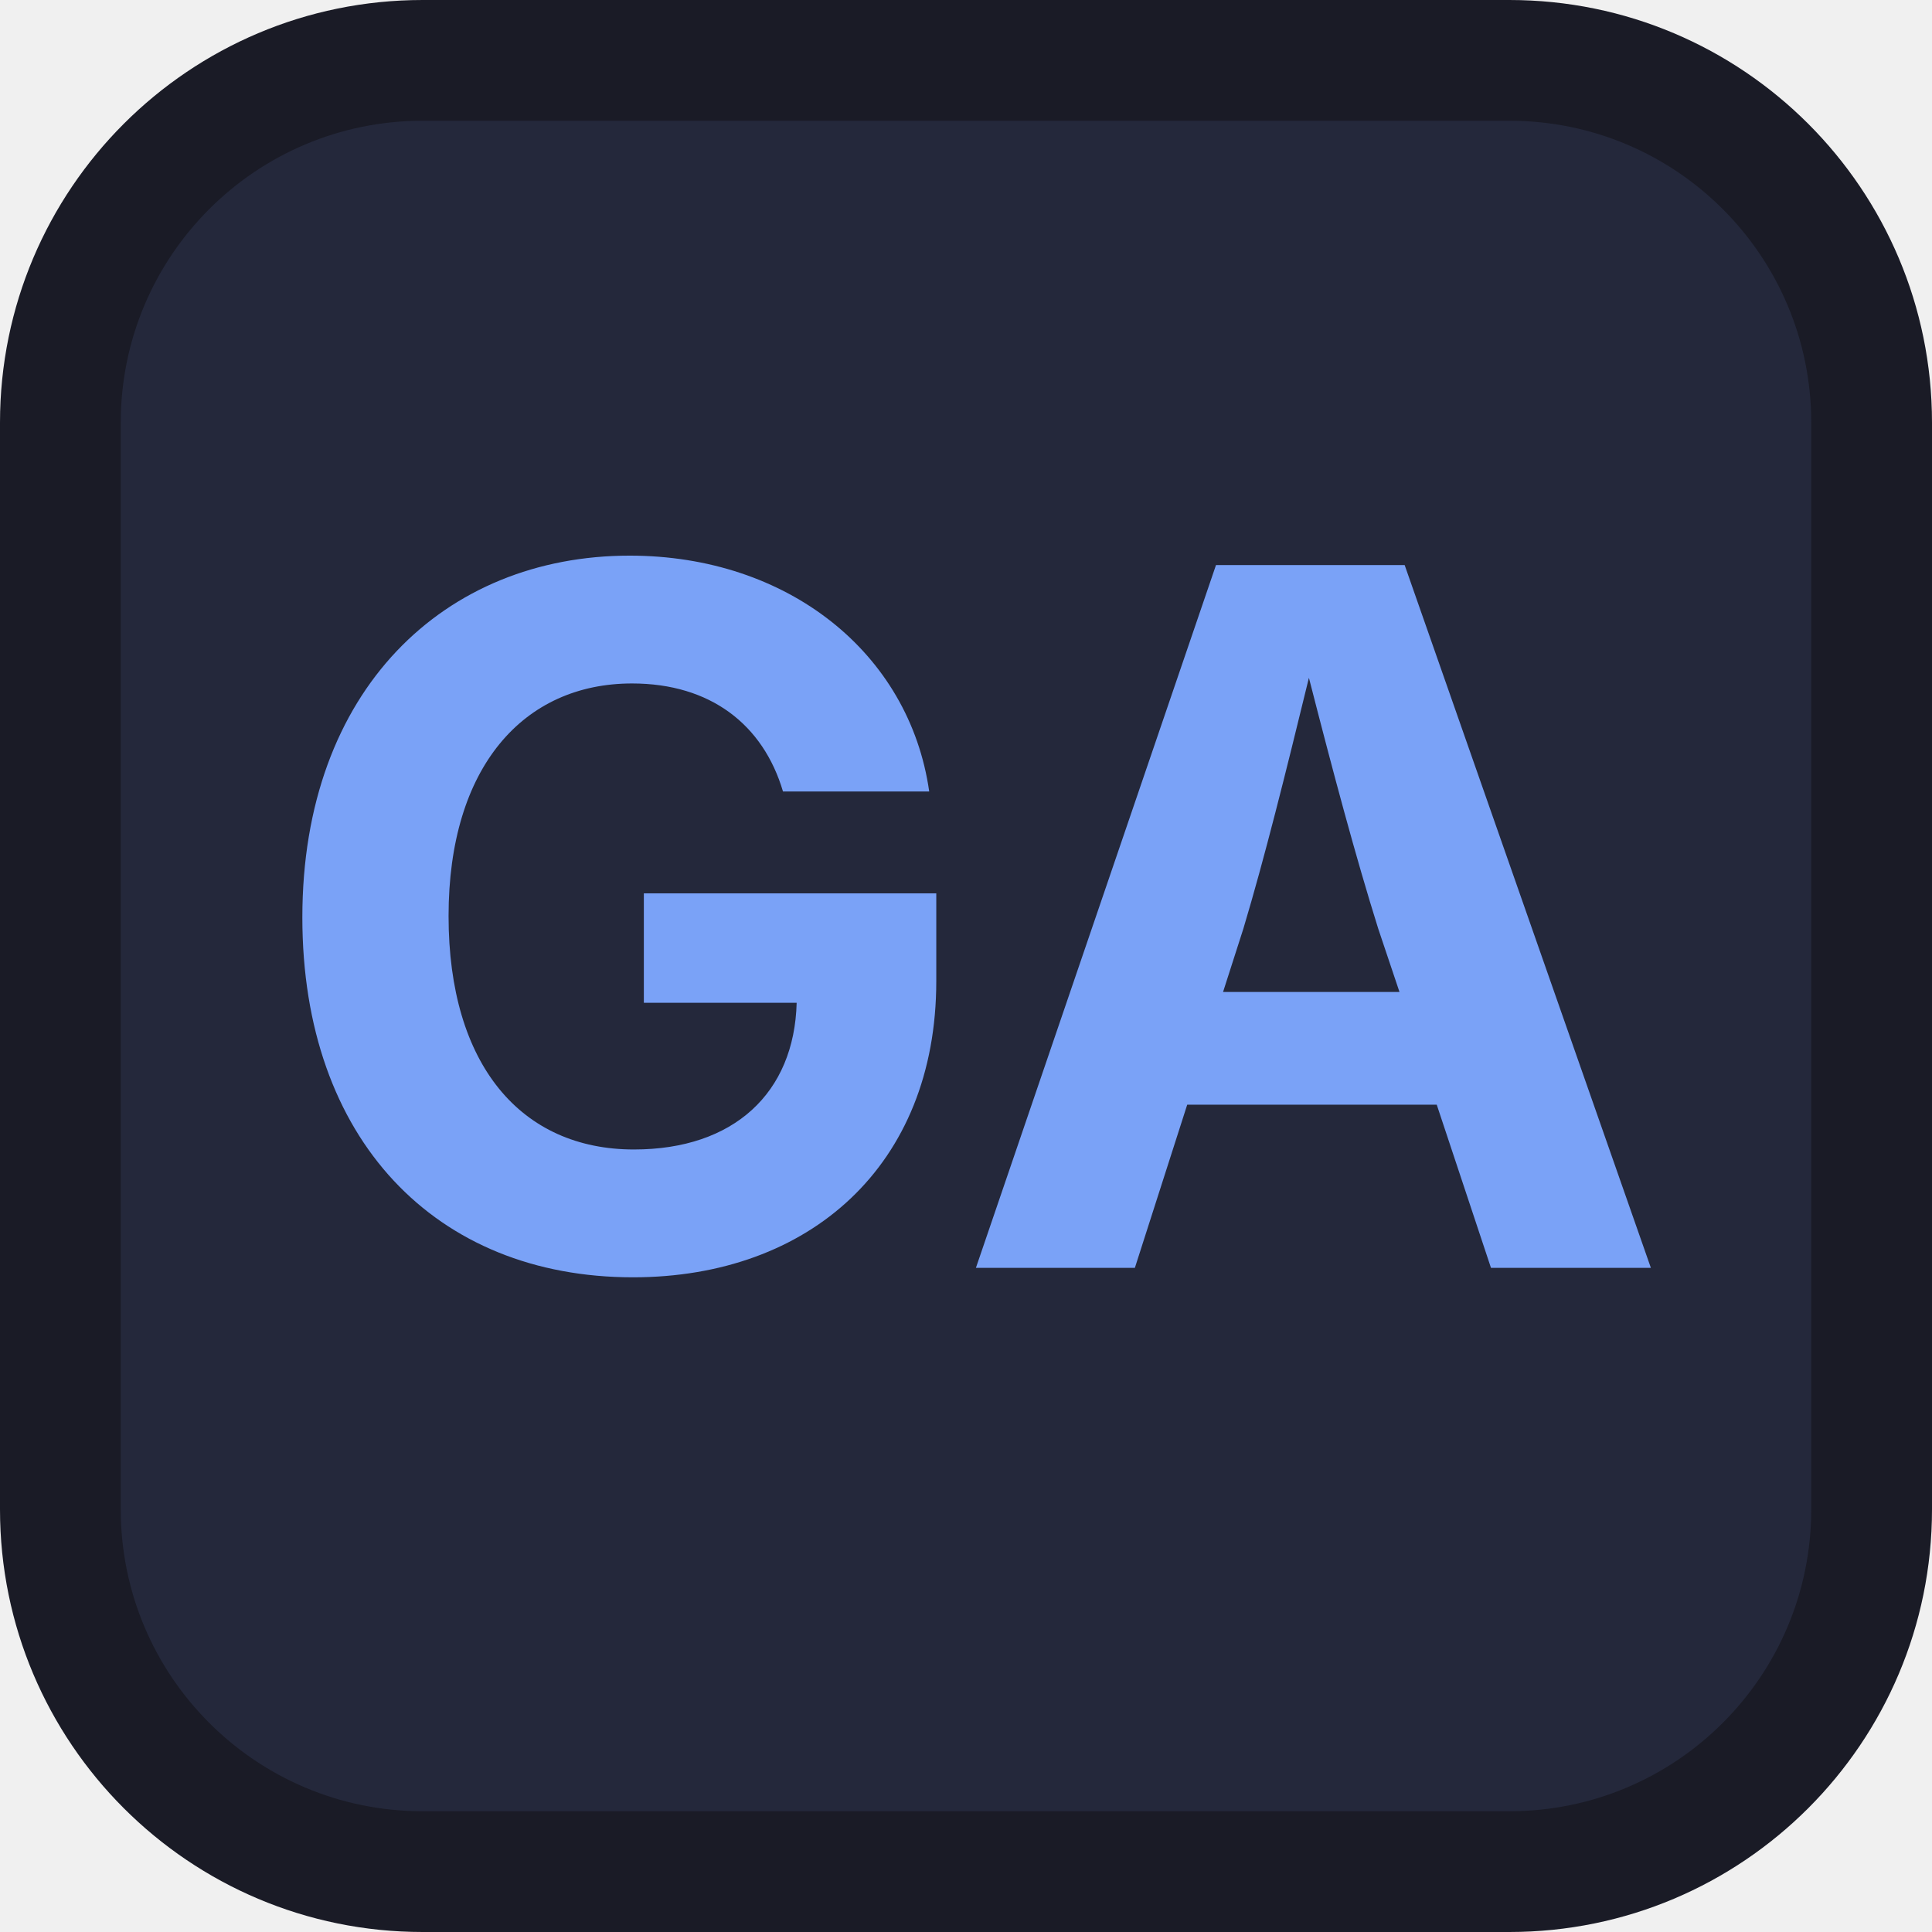
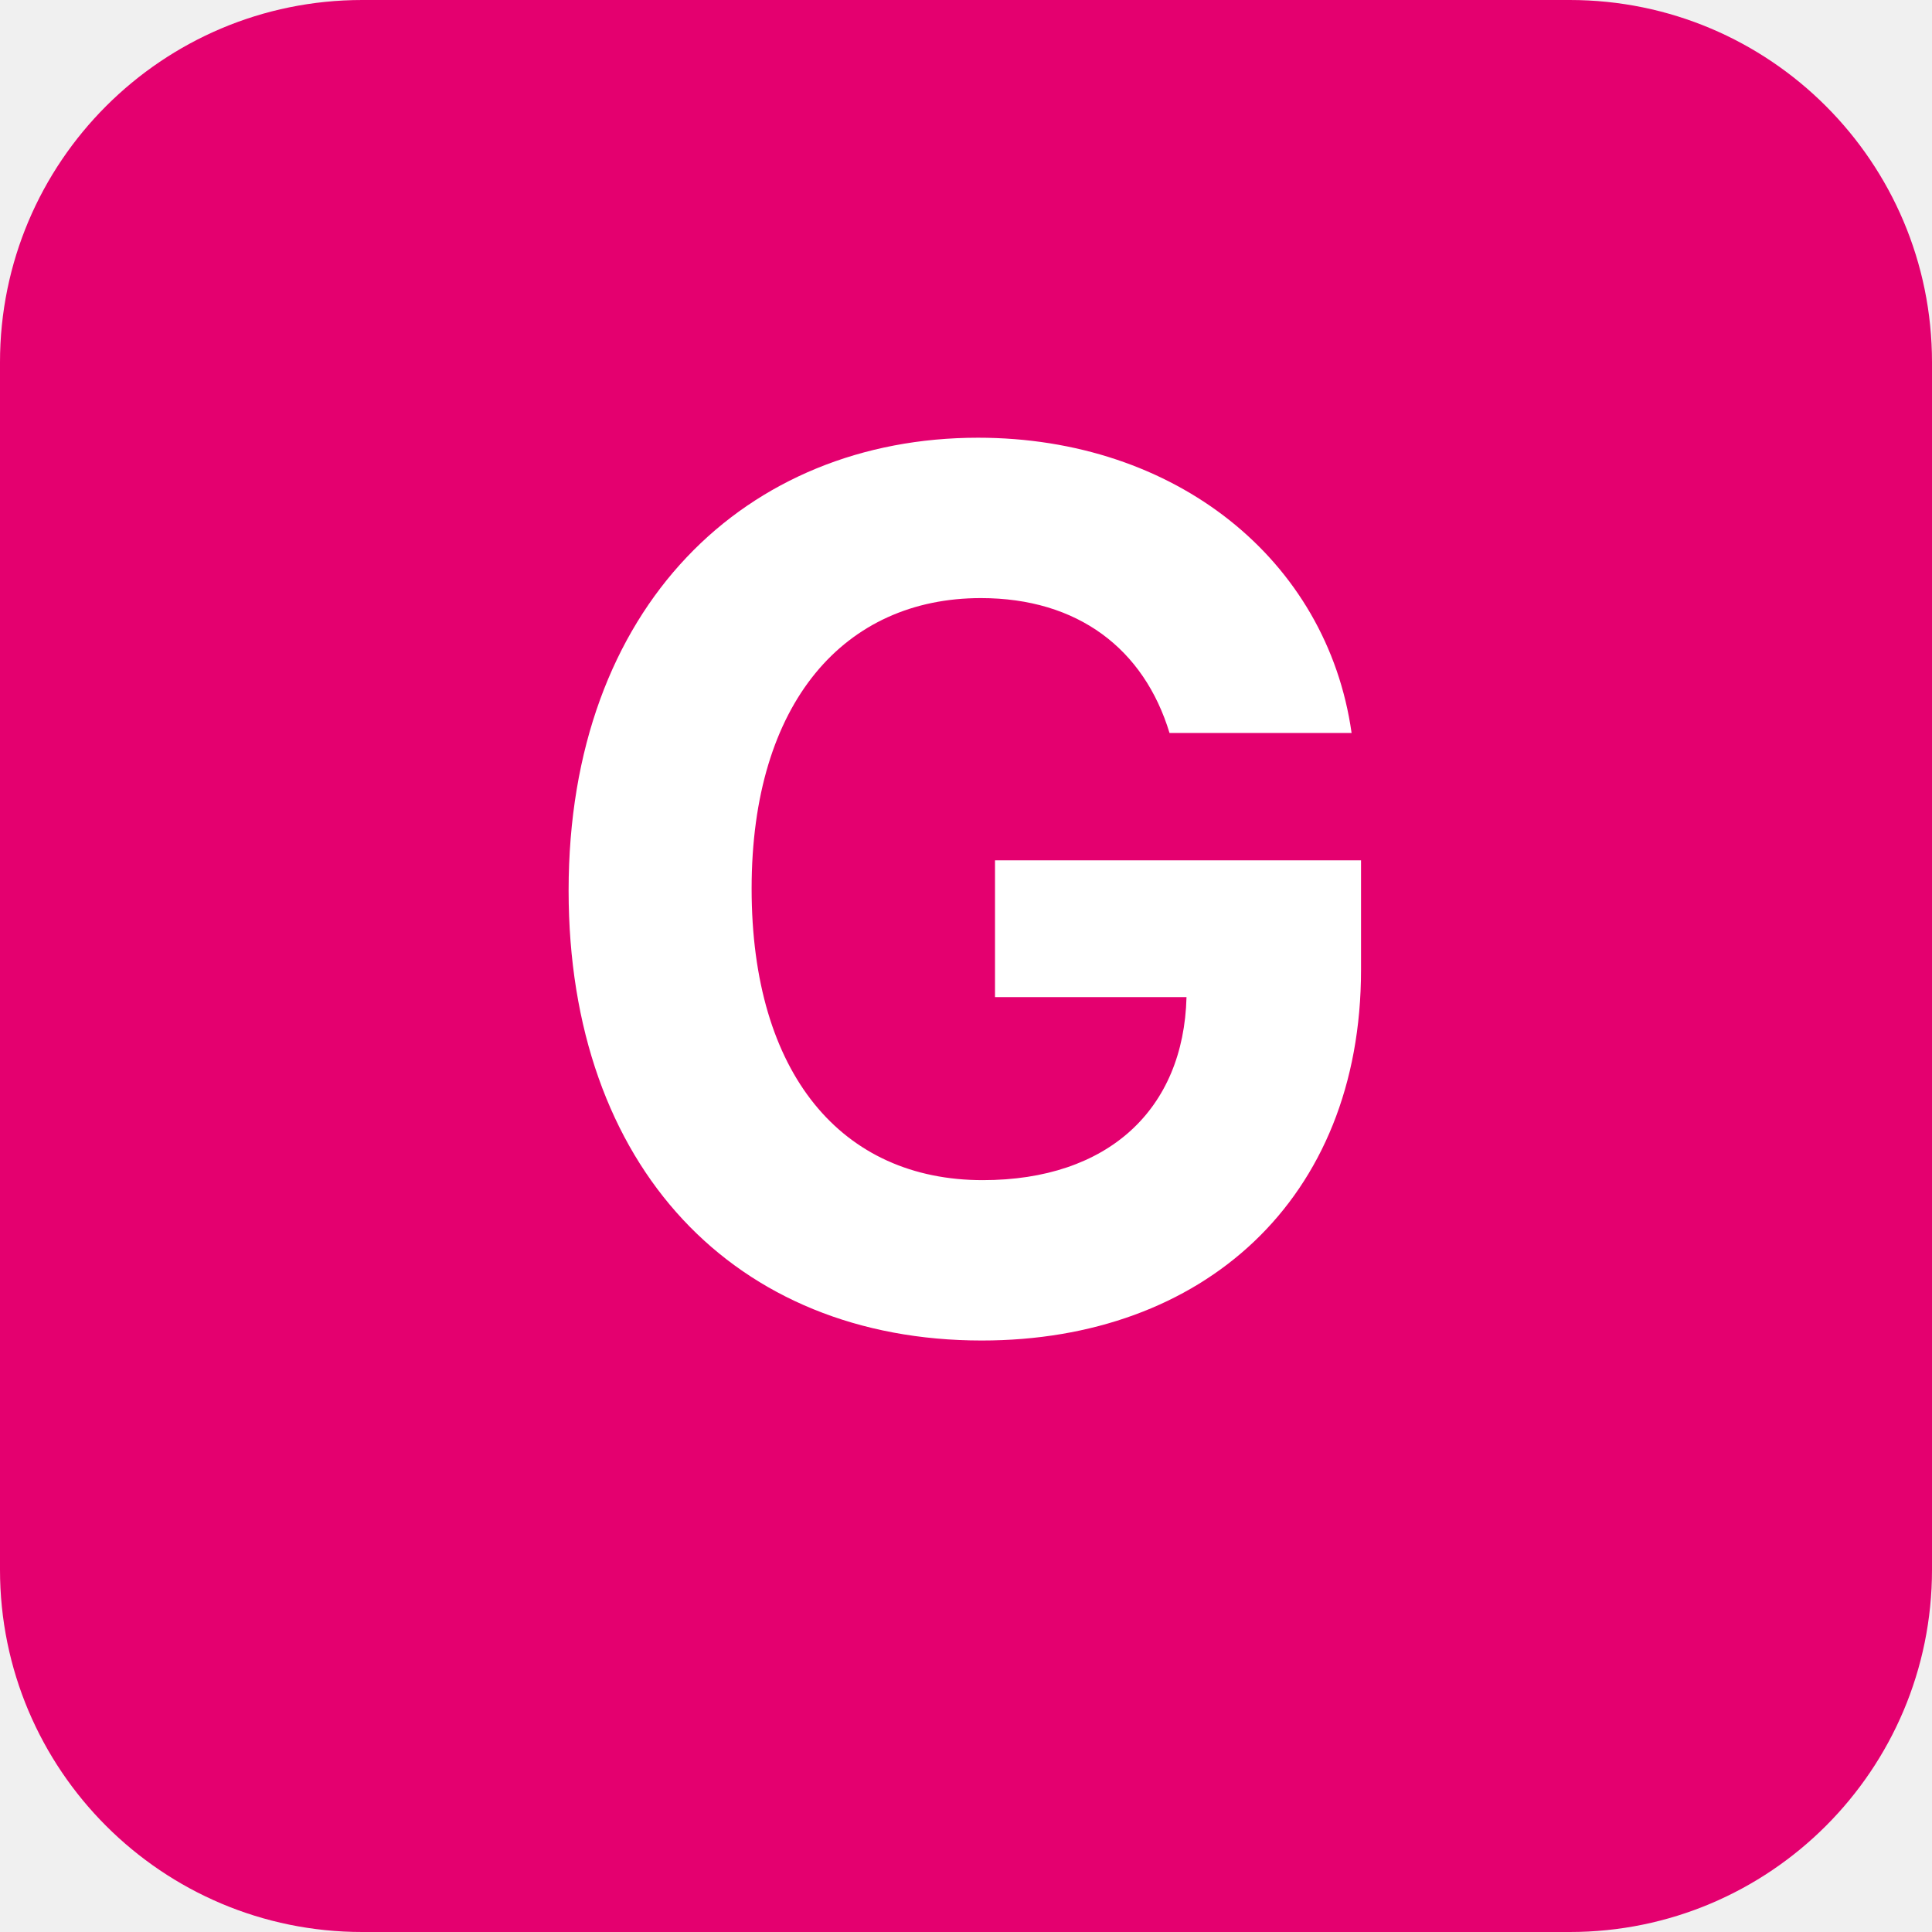
- <svg xmlns="http://www.w3.org/2000/svg" width="64" height="64" viewBox="0 0 64 64" fill="none">
-   <rect width="64" height="64" rx="14" fill="#1a1b26" />
-   <rect x="4" y="4" width="56" height="56" rx="10" fill="#24283b" />
-   <text x="32" y="42" text-anchor="middle" fill="#7aa2f7" font-family="Inter, -apple-system, sans-serif" font-weight="700" font-size="32">GA</text>
+ <svg xmlns="http://www.w3.org/2000/svg" width="32" height="32" viewBox="0 0 32 32" fill="none">
+   <rect width="32" height="32" rx="6" fill="#e4006f" />
+   <text x="16" y="22" text-anchor="middle" fill="#ffffff" font-family="Inter, -apple-system, sans-serif" font-weight="700" font-size="20">G</text>
</svg>
